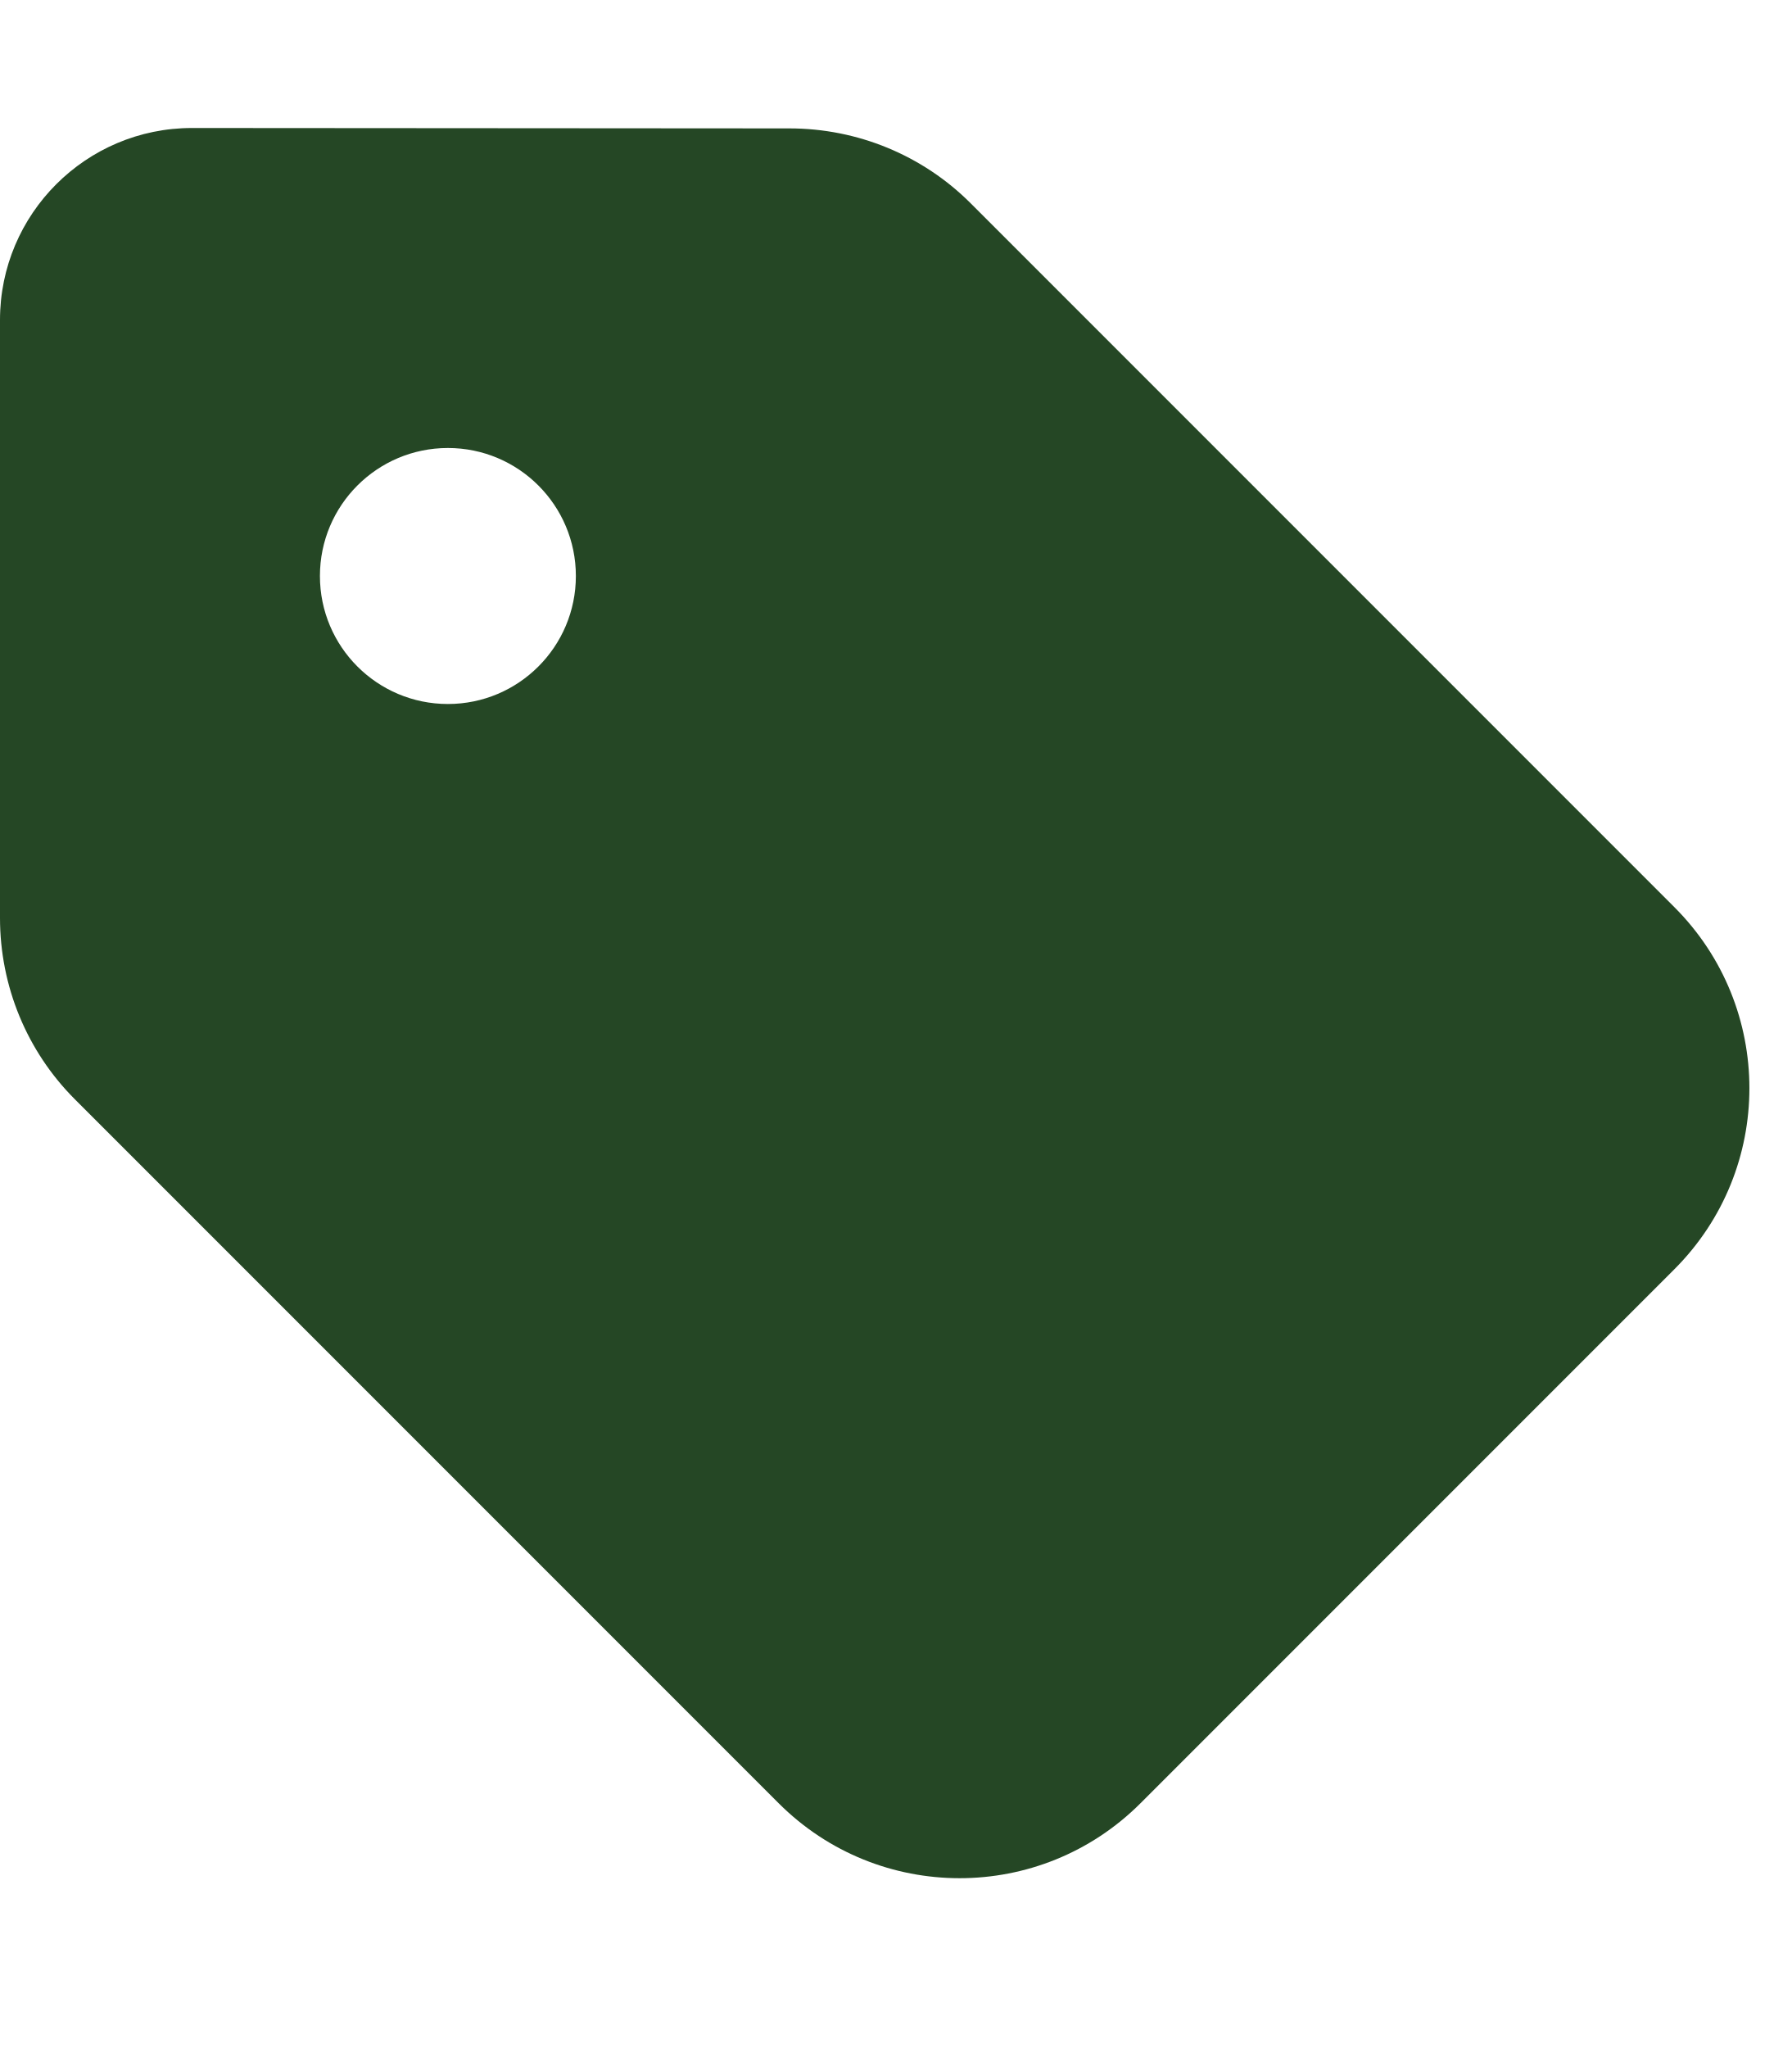
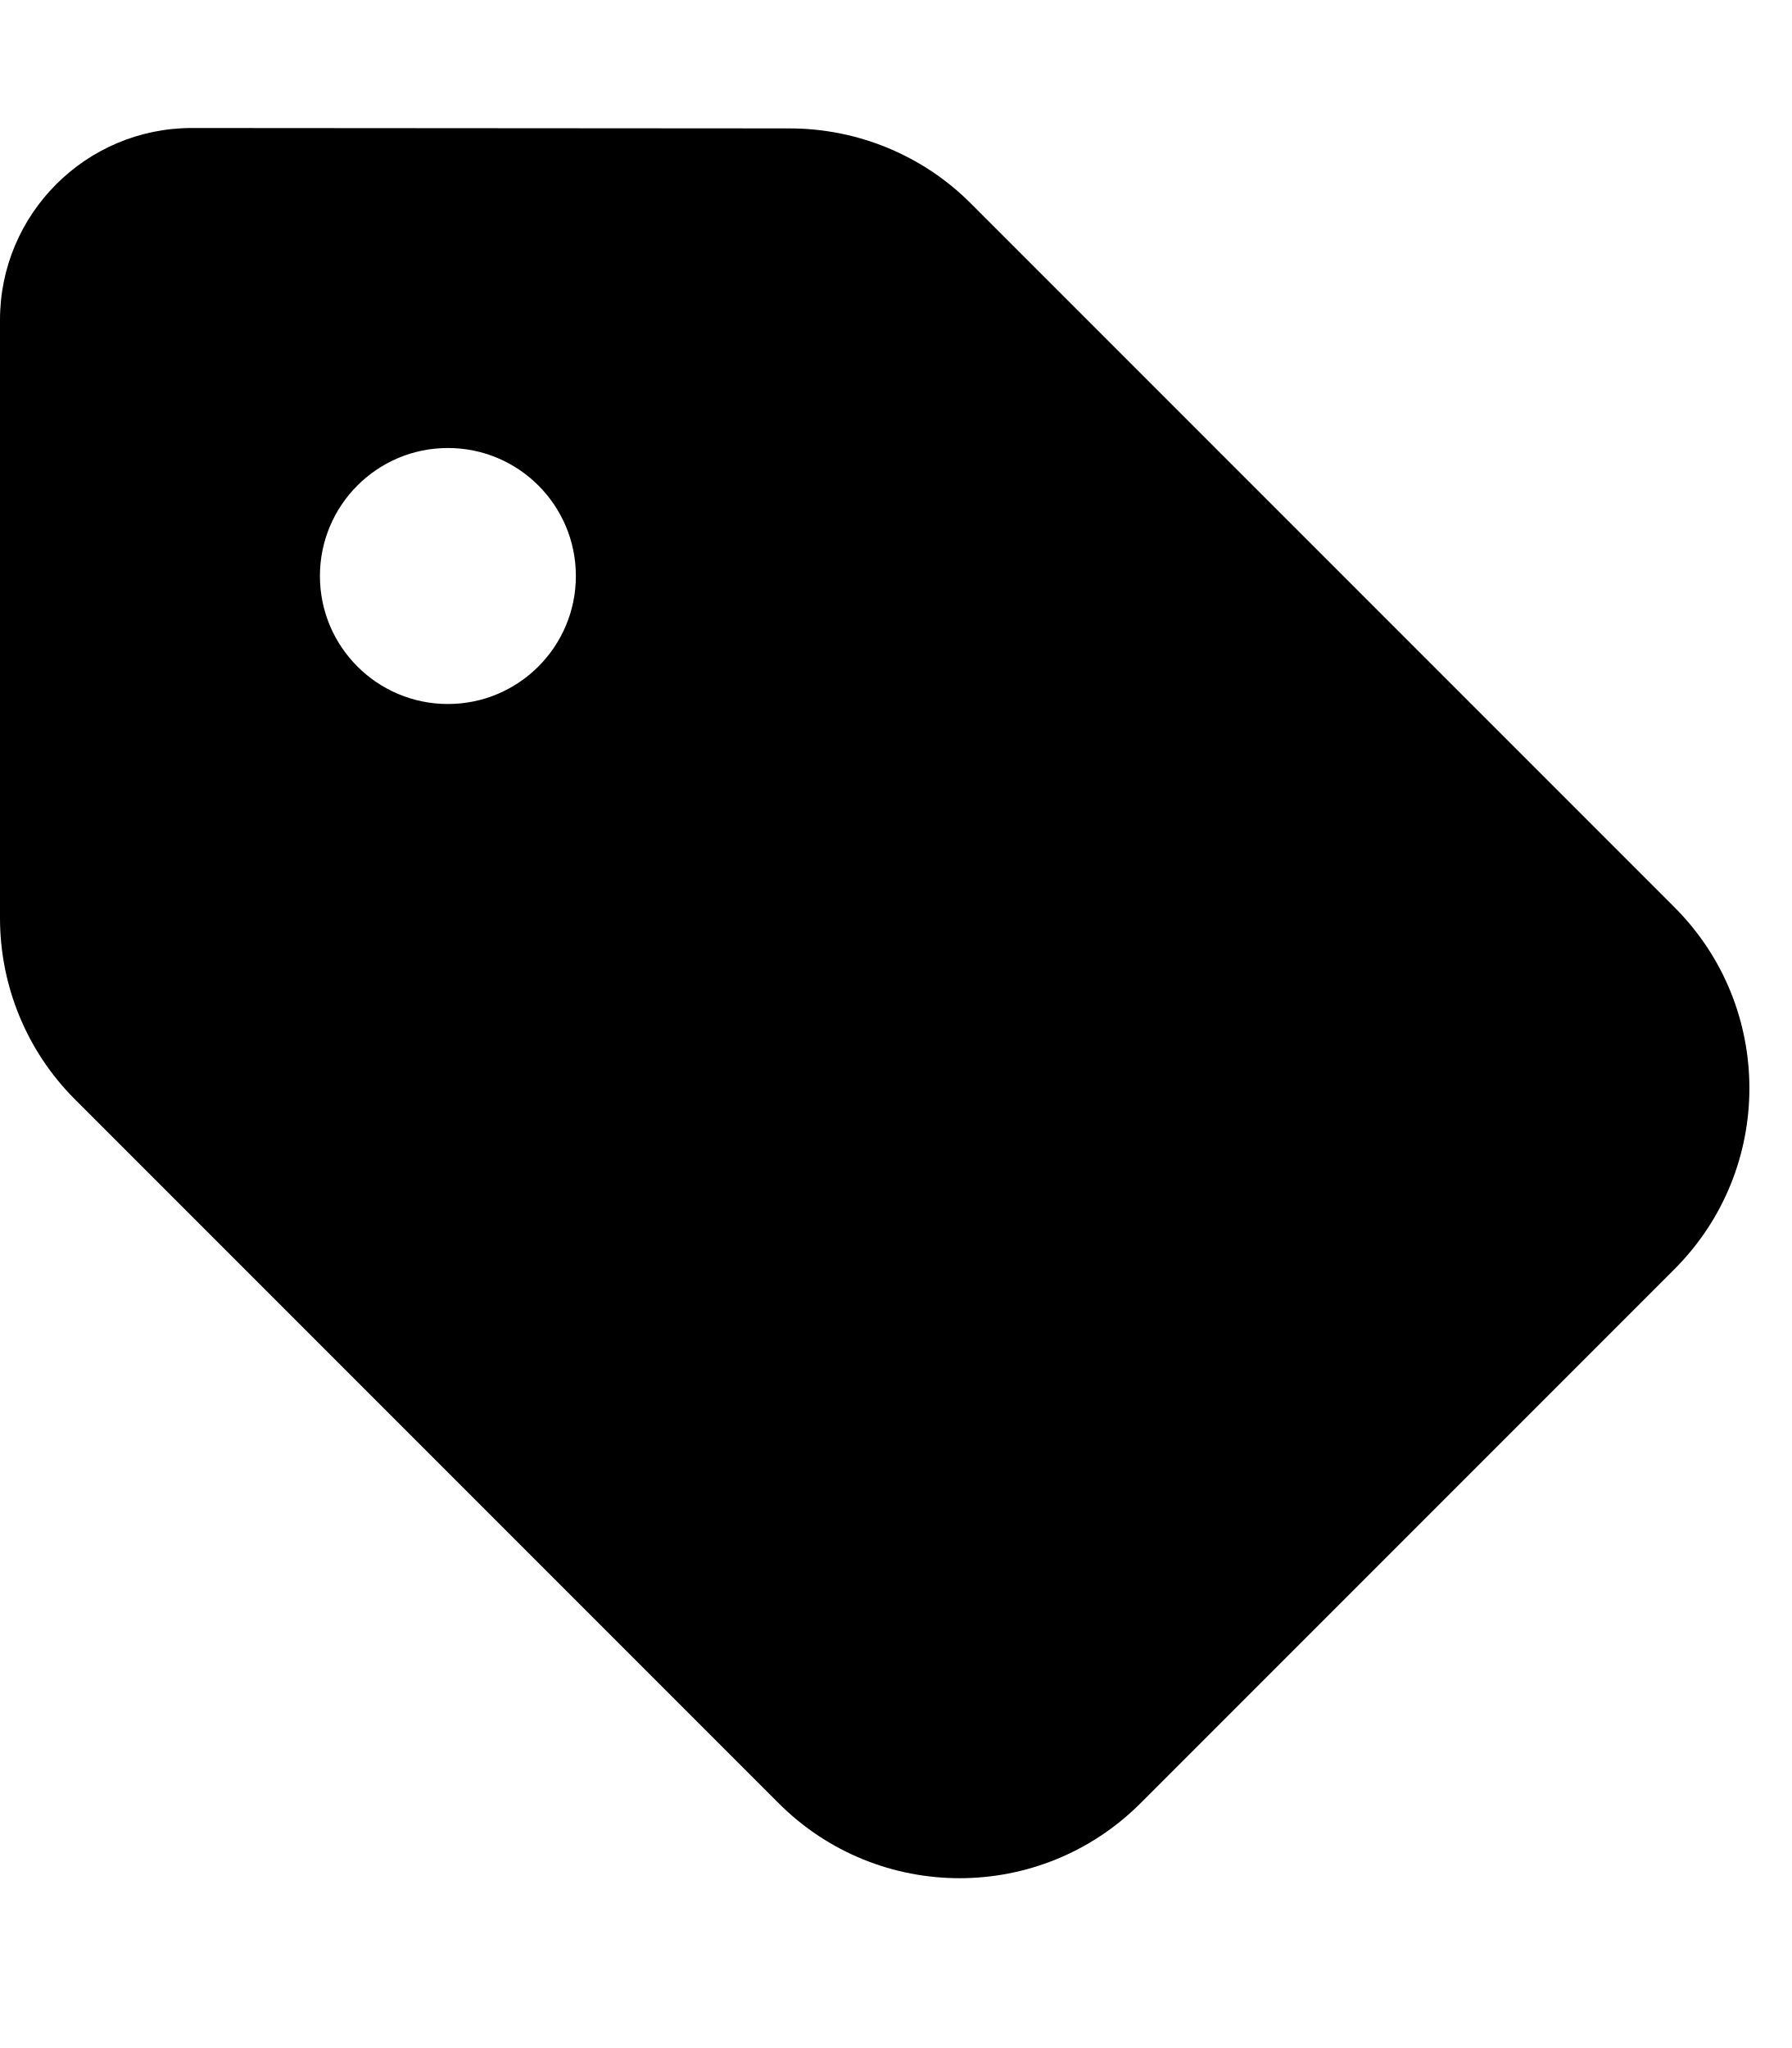
<svg xmlns="http://www.w3.org/2000/svg" viewBox="0 0 448 512">
-   <path fill="#254725" d="M0 80L0 229.5c0 17 6.7 33.3 18.7 45.3l176 176c25 25 65.5 25 90.5 0L418.7 317.3c25-25 25-65.5 0-90.5l-176-176c-12-12-28.3-18.7-45.3-18.7L48 32C21.5 32 0 53.5 0 80zm112 32a32 32 0 1 1 0 64 32 32 0 1 1 0-64z" />
+   <path fill="currentColor" d="M0 80L0 229.5c0 17 6.7 33.3 18.7 45.3l176 176c25 25 65.5 25 90.5 0L418.7 317.3c25-25 25-65.5 0-90.5l-176-176c-12-12-28.3-18.7-45.3-18.7L48 32C21.5 32 0 53.5 0 80zm112 32a32 32 0 1 1 0 64 32 32 0 1 1 0-64z" />
</svg>
